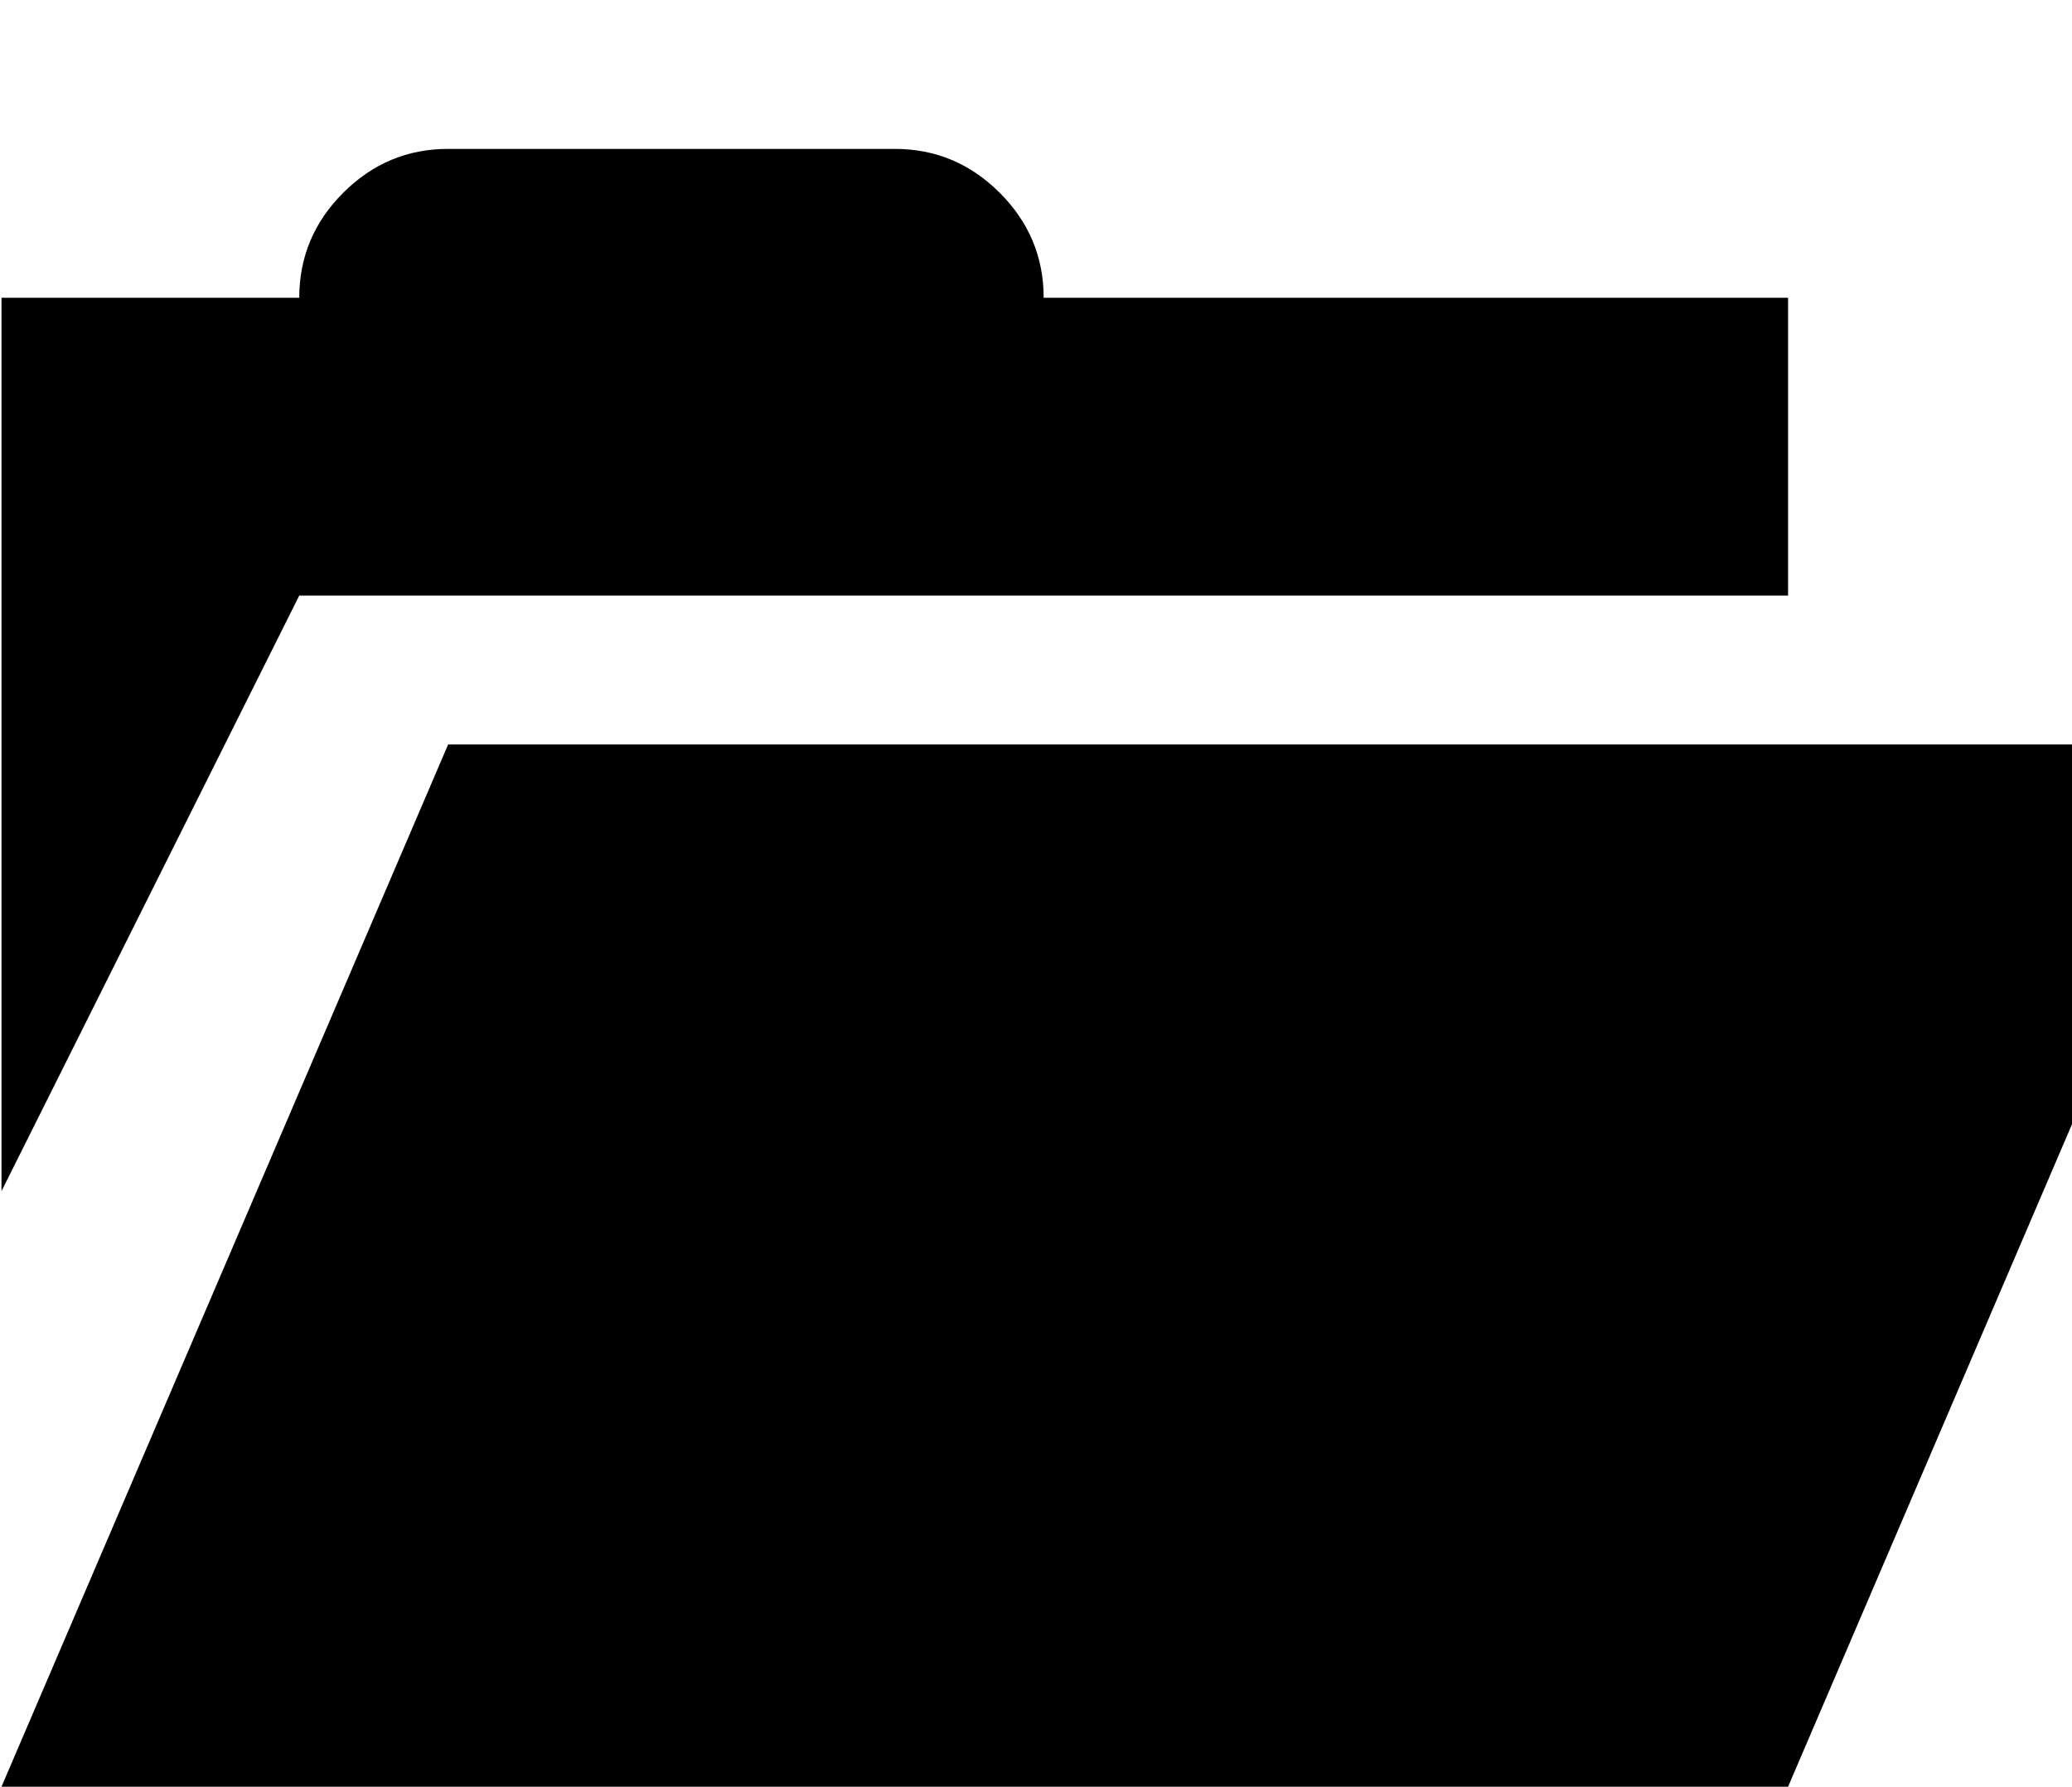
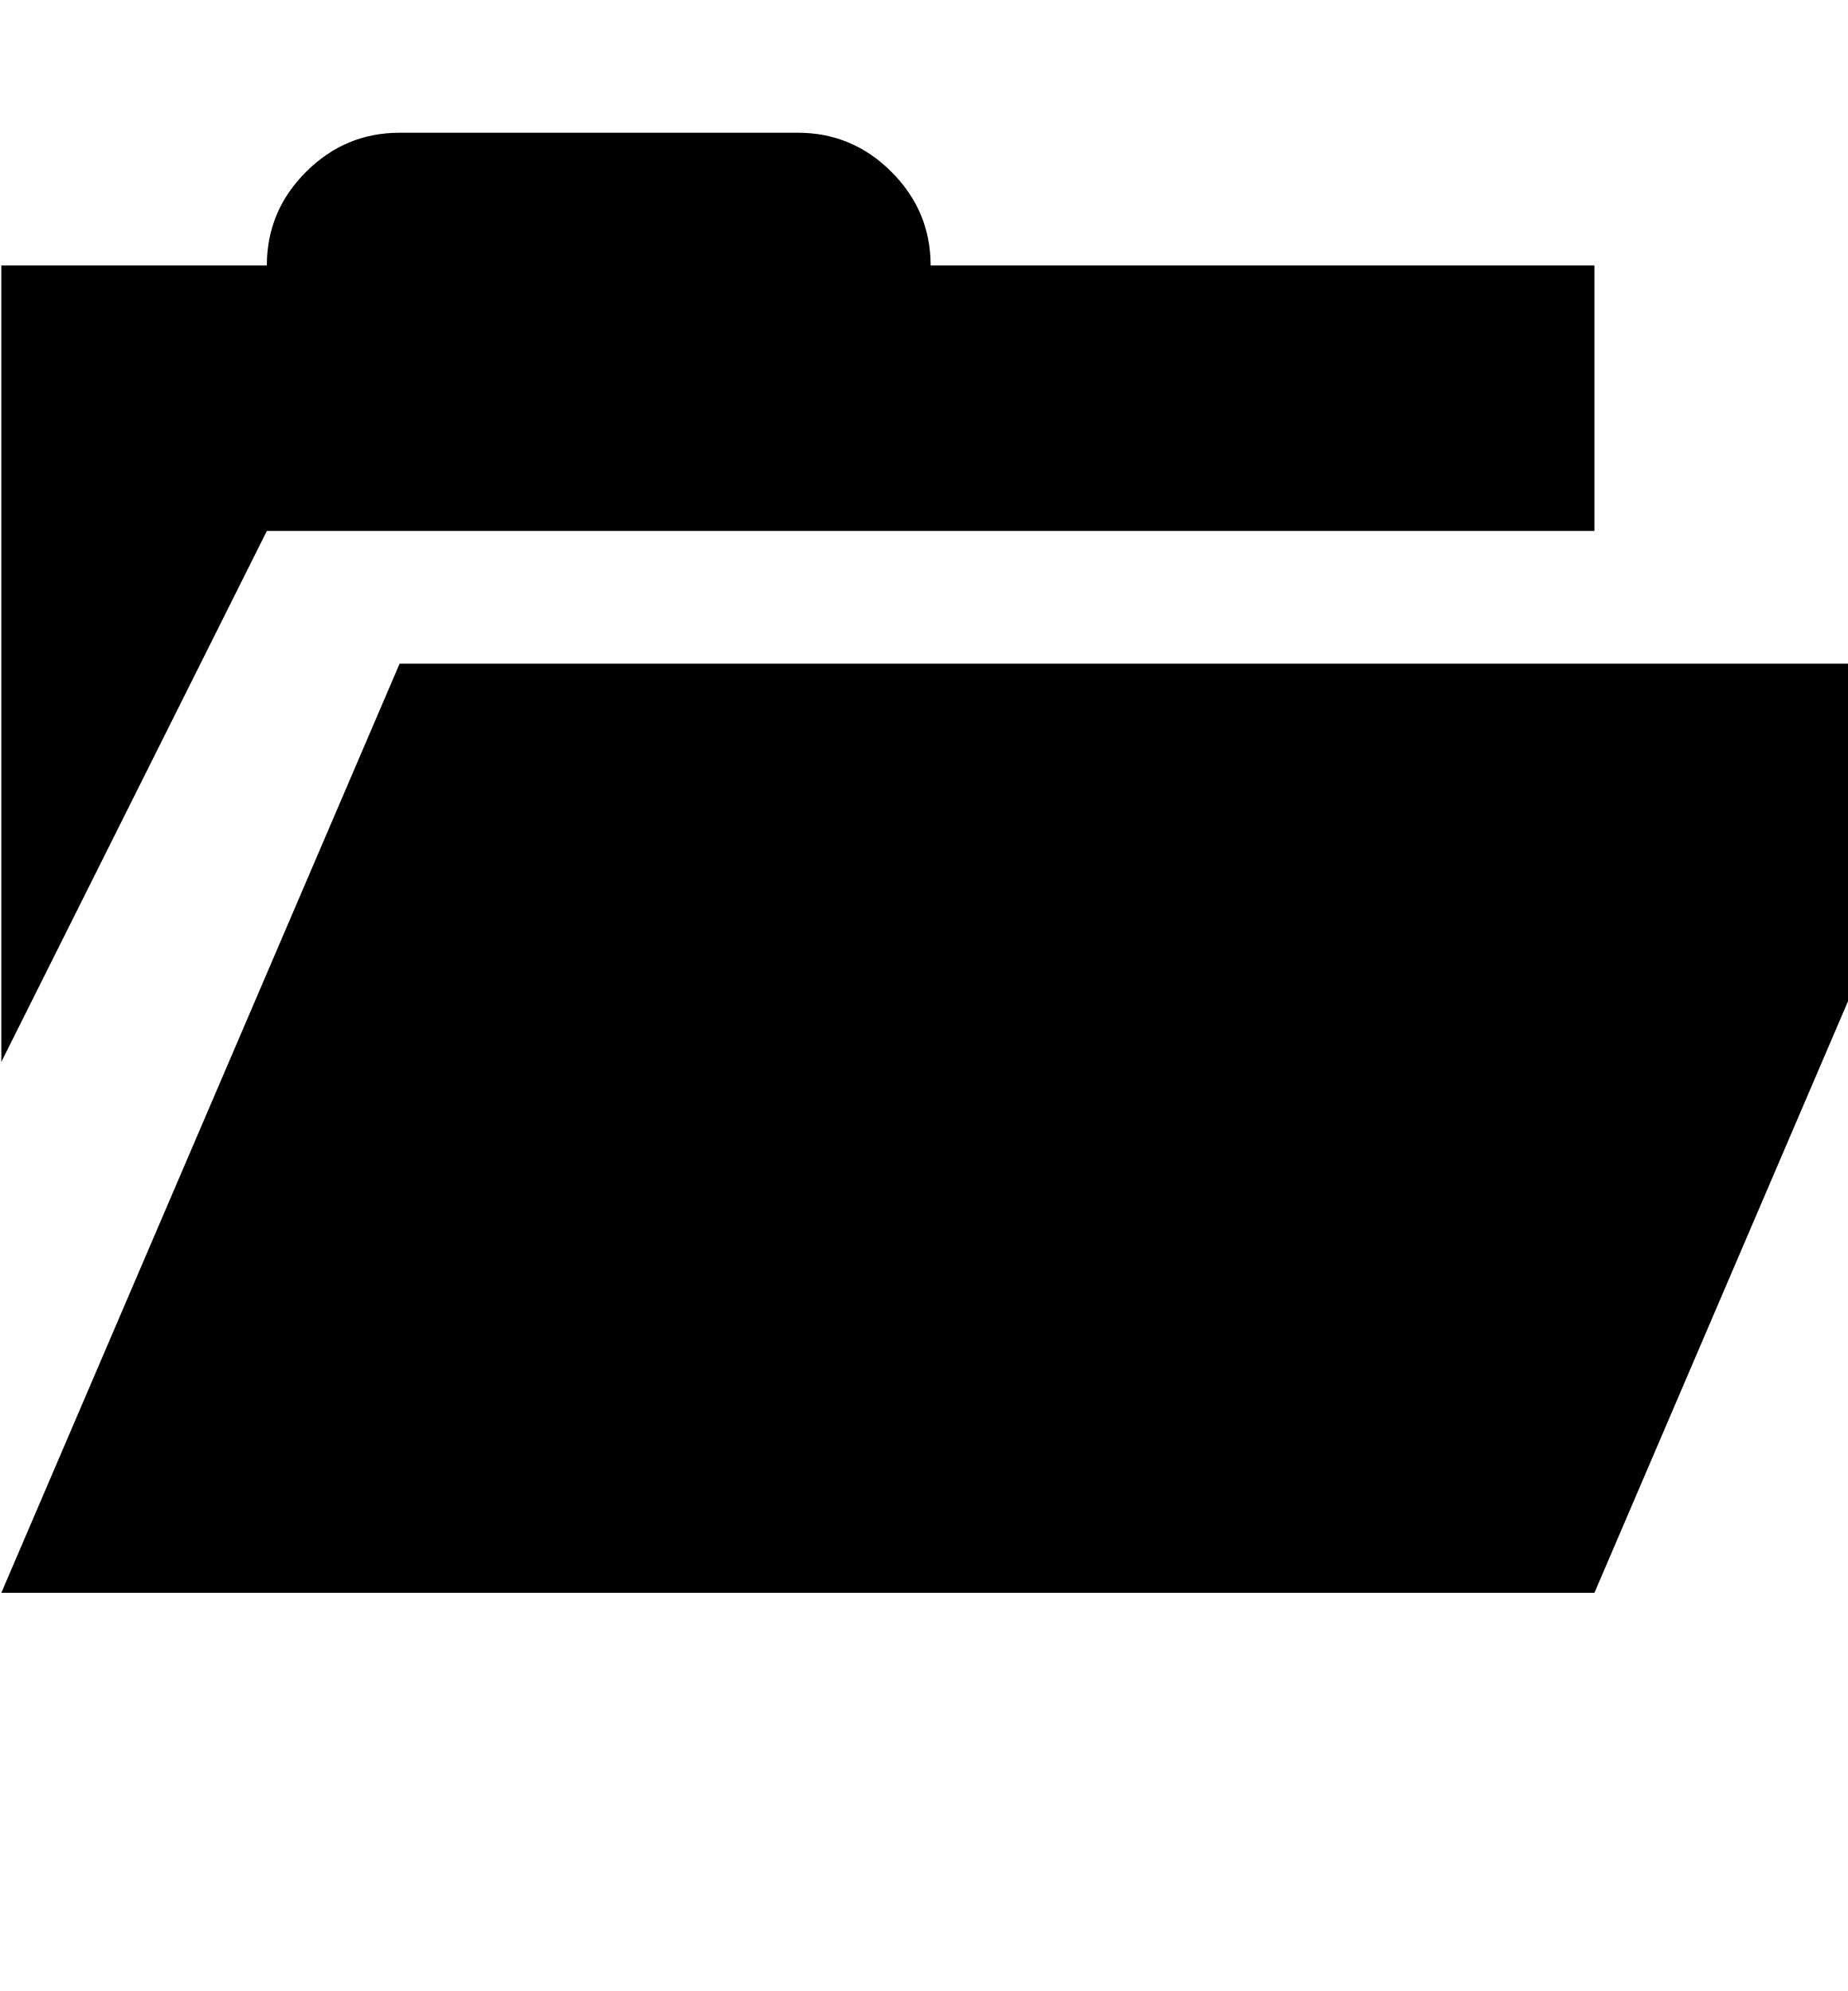
- <svg xmlns="http://www.w3.org/2000/svg" width="18.556px" height="16px" version="1.1">
+ <svg xmlns="http://www.w3.org/2000/svg" width="18.556px" height="20px" version="1.1">
  <g transform="scale(0.88889, 0.88889)">
    <g transform="scale(0.015, 0.015)">
      <g transform="translate(0, 1200)">
        <g transform="scale(1, -1)">
          <path d="M1 0l300 700h1200l-300 -700h-1200zM1 400v600h200q0 41 29.5 70.5t70.5 29.5h300q41 0 70.5 -29.5t29.5 -70.5h500v-200h-1000z" fill="#b93E0E3" />
        </g>
      </g>
    </g>
  </g>
</svg>
